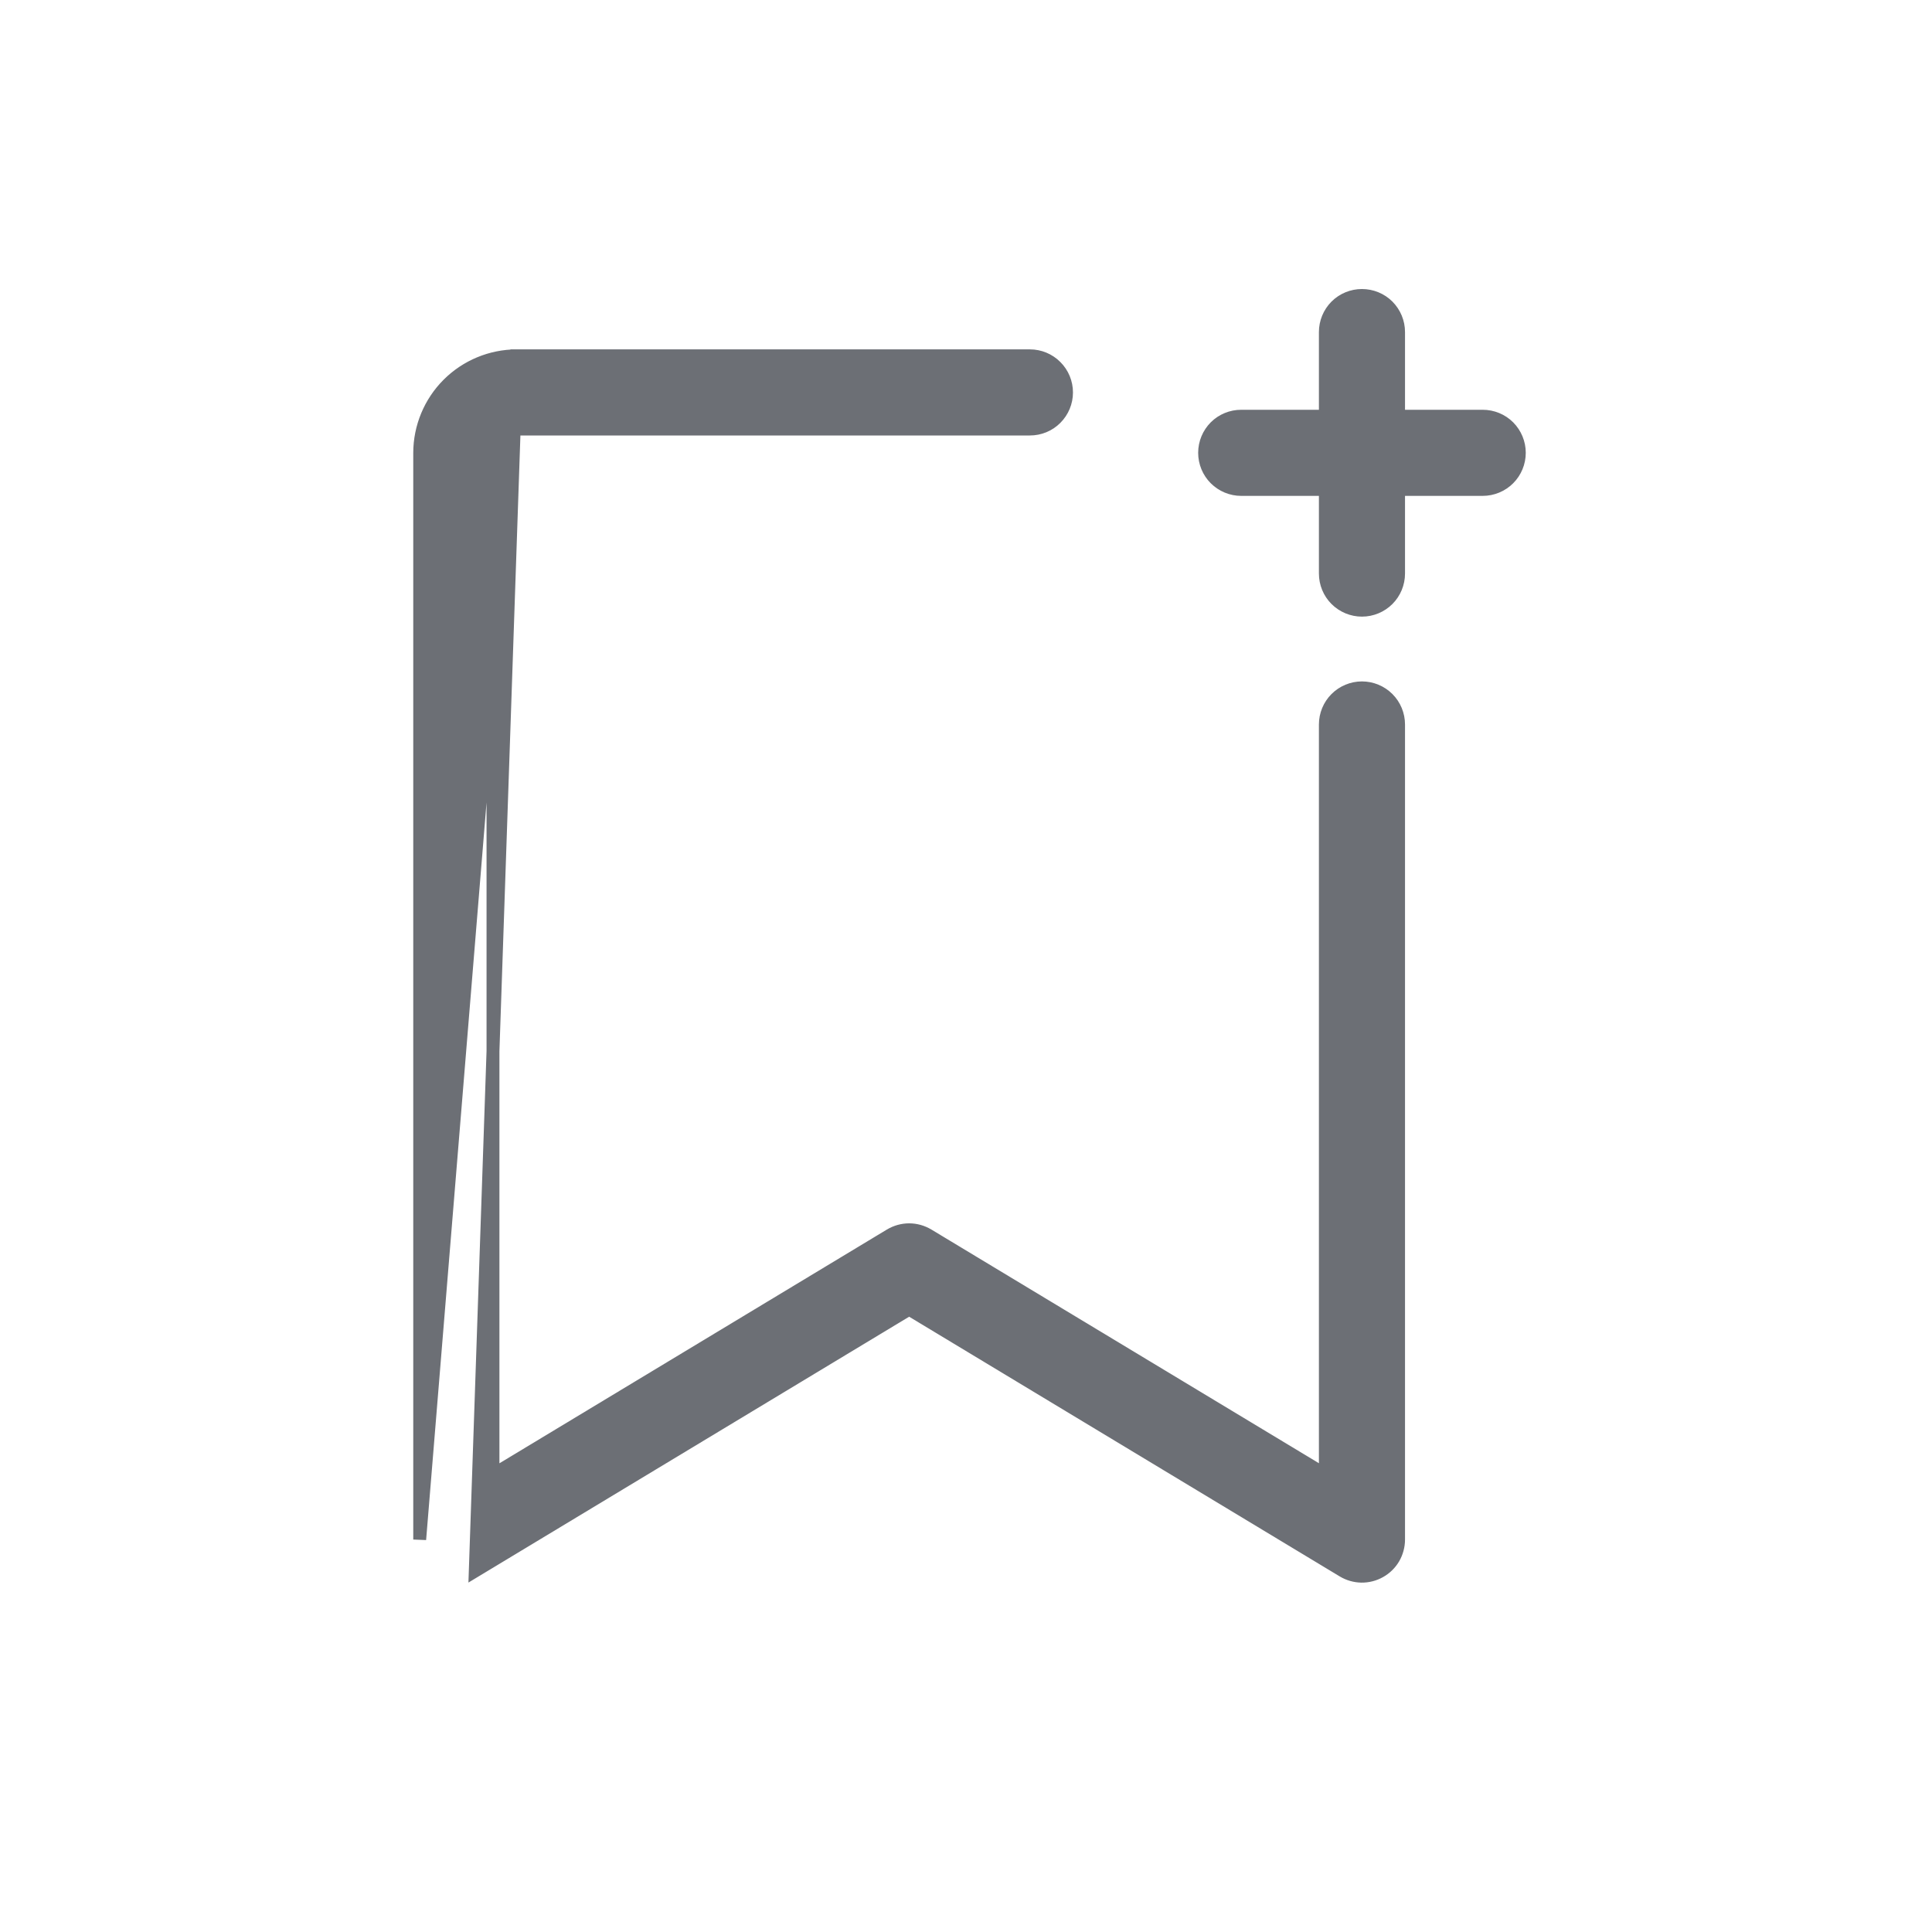
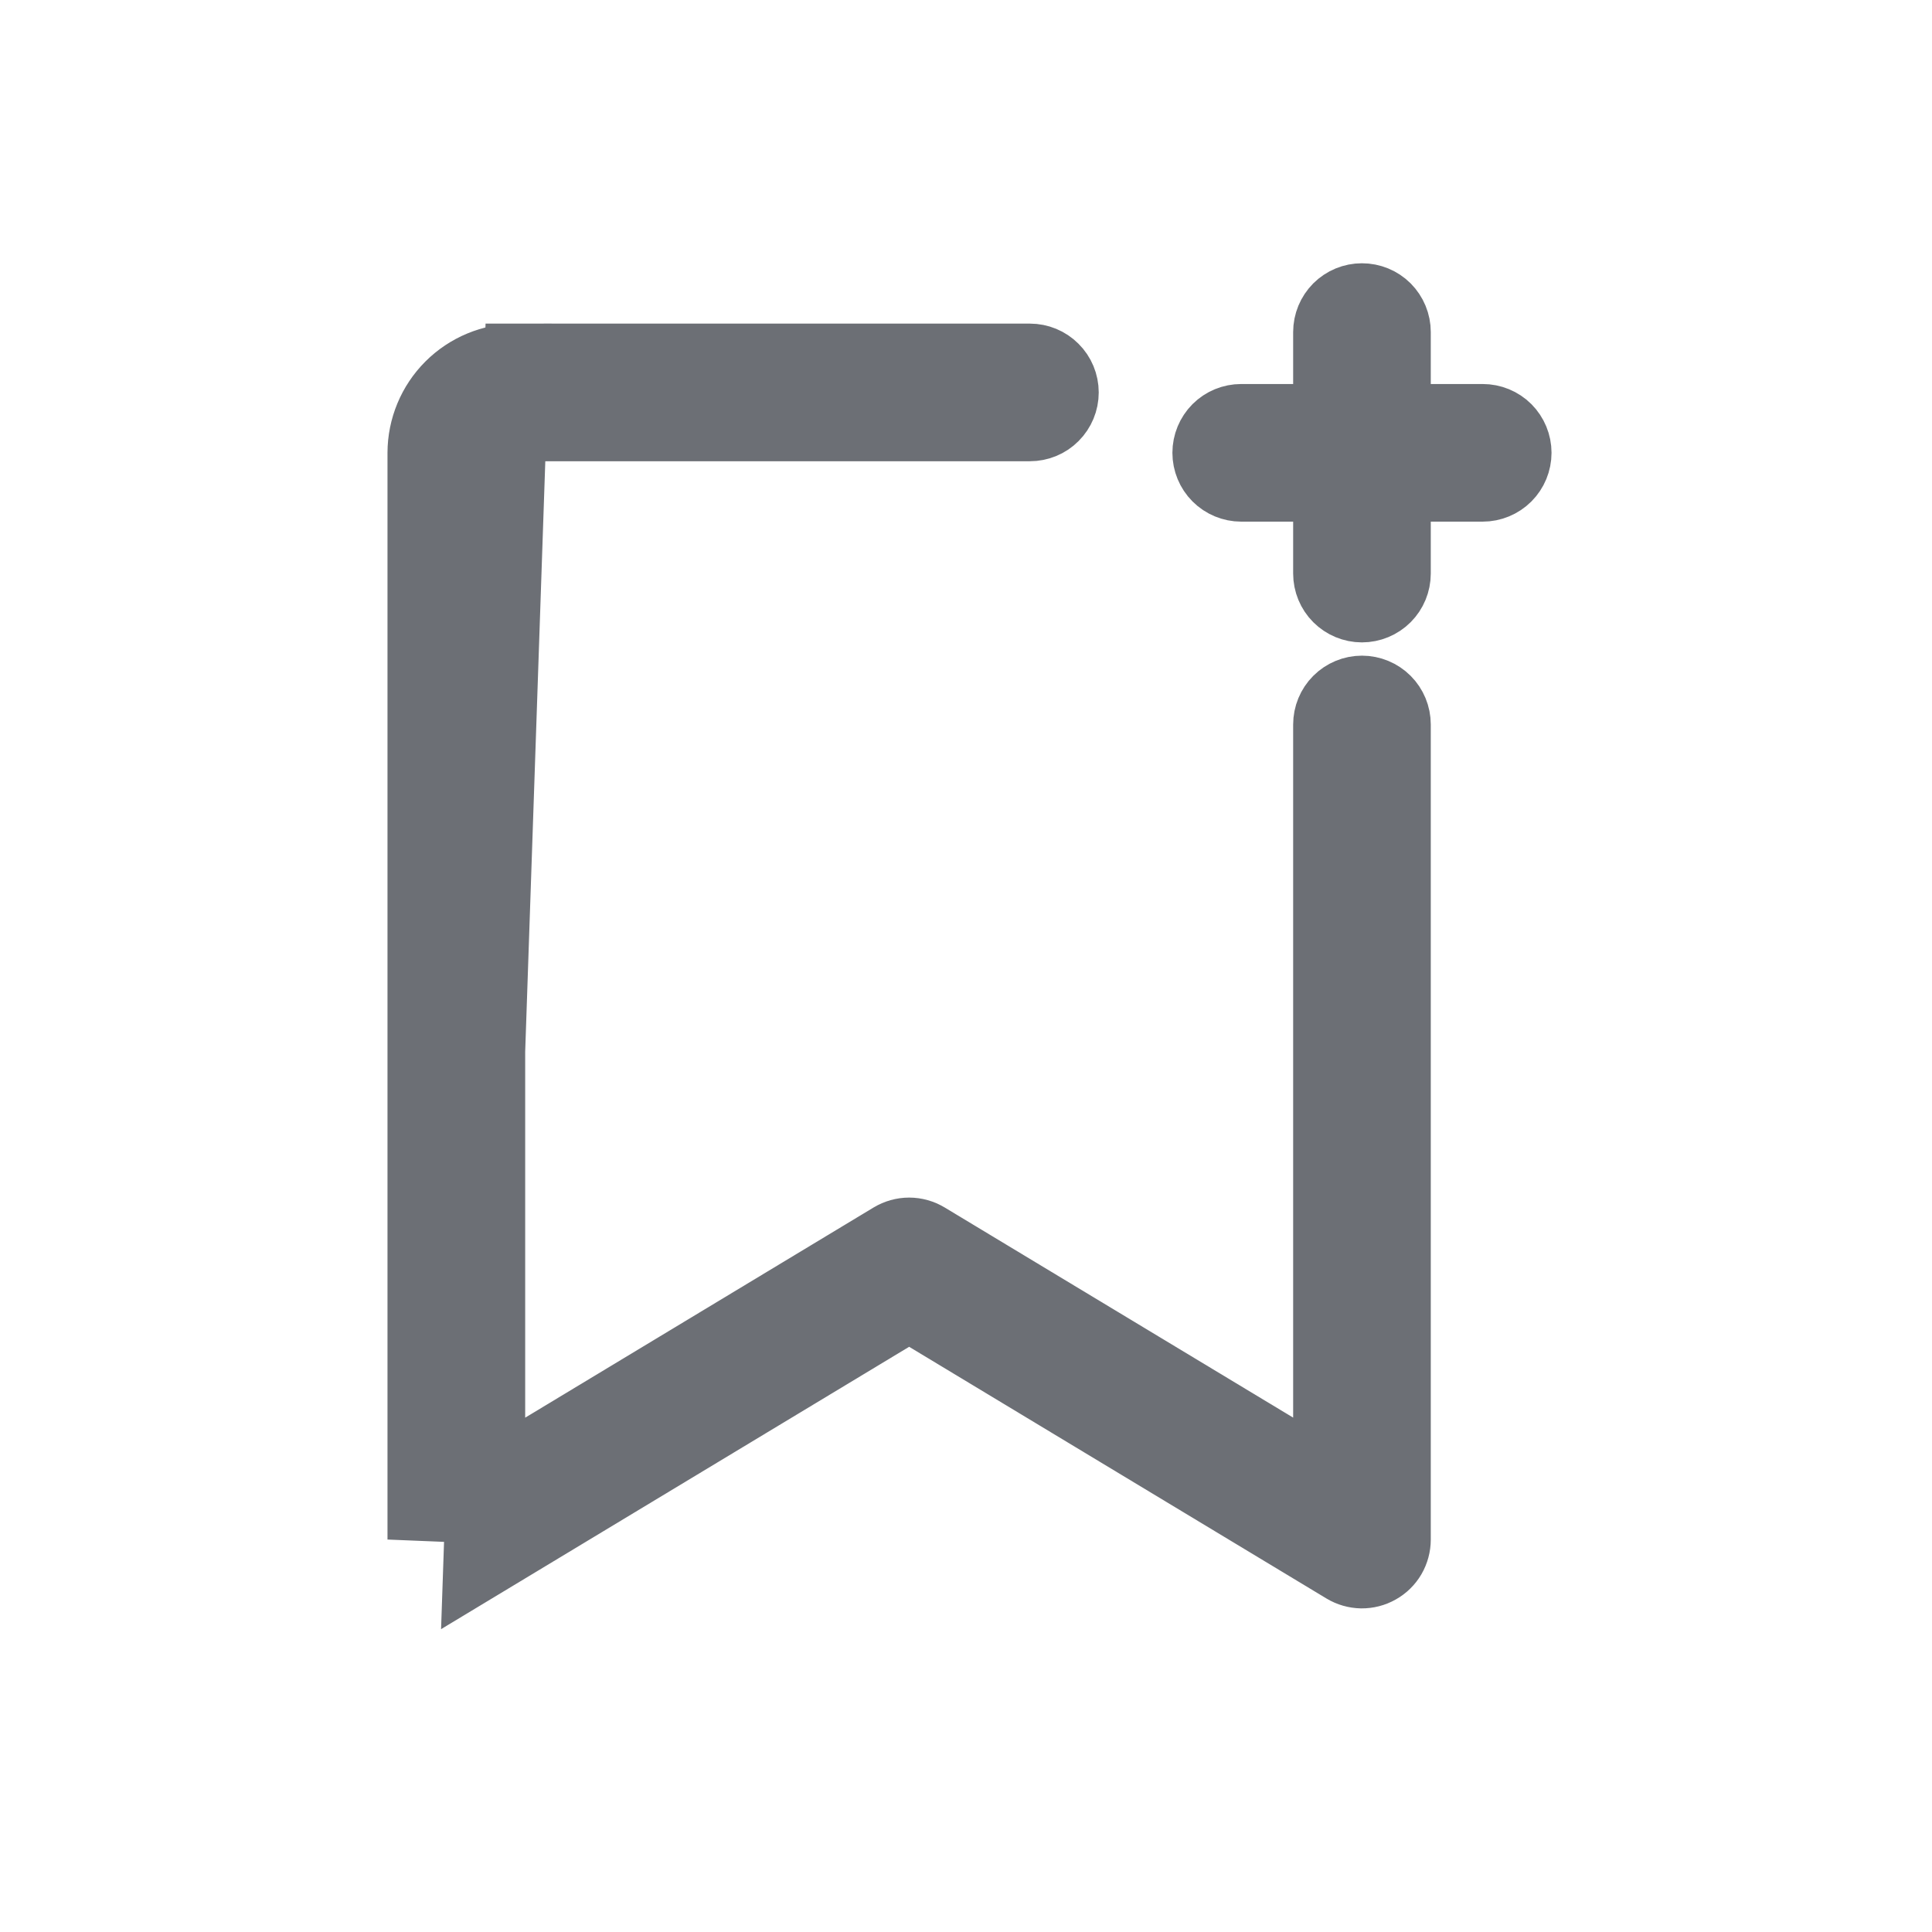
<svg xmlns="http://www.w3.org/2000/svg" width="30" height="30" viewBox="0 0 30 30" fill="none">
-   <path d="M8.023 5.525L8.023 5.525L15.992 5.525C16.143 5.525 16.288 5.585 16.394 5.692C16.501 5.798 16.561 5.943 16.561 6.094C16.561 6.245 16.501 6.389 16.394 6.496C16.288 6.603 16.143 6.662 15.992 6.662L8.024 6.662C8.024 6.662 8.024 6.662 8.024 6.662C7.926 6.663 7.832 6.701 7.762 6.77C7.694 6.84 7.655 6.933 7.655 7.031V22.899L13.823 19.178C13.912 19.125 14.014 19.096 14.117 19.096C14.221 19.096 14.322 19.125 14.411 19.178L20.58 22.898V11.25C20.58 11.099 20.64 10.954 20.746 10.848C20.853 10.741 20.998 10.681 21.148 10.681C21.299 10.681 21.444 10.741 21.551 10.848C21.657 10.954 21.717 11.099 21.717 11.25V23.906V23.906C21.717 24.007 21.69 24.106 21.64 24.193C21.589 24.28 21.516 24.352 21.428 24.401C21.34 24.451 21.241 24.476 21.14 24.475C21.04 24.473 20.941 24.445 20.855 24.393L20.855 24.393L14.117 20.329L7.38 24.393L8.023 5.525ZM8.023 5.525C7.624 5.526 7.241 5.685 6.959 5.967C6.677 6.249 6.518 6.632 6.517 7.031V7.031V23.906L8.023 5.525ZM20.58 6.463H19.273C19.123 6.463 18.978 6.522 18.871 6.629C18.765 6.736 18.705 6.88 18.705 7.031C18.705 7.182 18.765 7.327 18.871 7.433C18.978 7.54 19.123 7.6 19.273 7.6H20.58V8.906C20.58 9.057 20.64 9.202 20.746 9.308C20.853 9.415 20.998 9.475 21.148 9.475C21.299 9.475 21.444 9.415 21.551 9.308C21.657 9.202 21.717 9.057 21.717 8.906V7.6H23.023C23.174 7.6 23.319 7.54 23.426 7.433C23.532 7.327 23.592 7.182 23.592 7.031C23.592 6.88 23.532 6.736 23.426 6.629C23.319 6.522 23.174 6.463 23.023 6.463H21.717V5.156C21.717 5.005 21.657 4.861 21.551 4.754C21.444 4.647 21.299 4.588 21.148 4.588C20.998 4.588 20.853 4.647 20.746 4.754C20.64 4.861 20.58 5.005 20.58 5.156V6.463Z" fill="#6C6F75" stroke="#6C6F75" stroke-width="0.2" />
+   <path d="M8.023 5.525L8.023 5.525L15.992 5.525C16.143 5.525 16.288 5.585 16.394 5.692C16.501 5.798 16.561 5.943 16.561 6.094C16.561 6.245 16.501 6.389 16.394 6.496C16.288 6.603 16.143 6.662 15.992 6.662L8.024 6.662C8.024 6.662 8.024 6.662 8.024 6.662C7.926 6.663 7.832 6.701 7.762 6.77C7.694 6.84 7.655 6.933 7.655 7.031V22.899L13.823 19.178C13.912 19.125 14.014 19.096 14.117 19.096C14.221 19.096 14.322 19.125 14.411 19.178L20.58 22.898V11.25C20.58 11.099 20.64 10.954 20.746 10.848C20.853 10.741 20.998 10.681 21.148 10.681C21.299 10.681 21.444 10.741 21.551 10.848C21.657 10.954 21.717 11.099 21.717 11.25V23.906V23.906C21.717 24.007 21.69 24.106 21.64 24.193C21.589 24.28 21.516 24.352 21.428 24.401C21.34 24.451 21.241 24.476 21.14 24.475C21.04 24.473 20.941 24.445 20.855 24.393L20.855 24.393L14.117 20.329L7.38 24.393L8.023 5.525ZM8.023 5.525C7.624 5.526 7.241 5.685 6.959 5.967C6.677 6.249 6.518 6.632 6.517 7.031V7.031V23.906L8.023 5.525ZM20.58 6.463H19.273C19.123 6.463 18.978 6.522 18.871 6.629C18.765 6.736 18.705 6.88 18.705 7.031C18.705 7.182 18.765 7.327 18.871 7.433C18.978 7.54 19.123 7.6 19.273 7.6H20.58V8.906C20.58 9.057 20.64 9.202 20.746 9.308C20.853 9.415 20.998 9.475 21.148 9.475C21.299 9.475 21.444 9.415 21.551 9.308C21.657 9.202 21.717 9.057 21.717 8.906V7.6H23.023C23.174 7.6 23.319 7.54 23.426 7.433C23.532 7.327 23.592 7.182 23.592 7.031C23.592 6.88 23.532 6.736 23.426 6.629C23.319 6.522 23.174 6.463 23.023 6.463H21.717V5.156C21.717 5.005 21.657 4.861 21.551 4.754C21.444 4.647 21.299 4.588 21.148 4.588C20.998 4.588 20.853 4.647 20.746 4.754C20.64 4.861 20.58 5.005 20.58 5.156V6.463Z" fill="#6C6F75" stroke="#6C6F75" strokeWidth="0.2" />
</svg>
